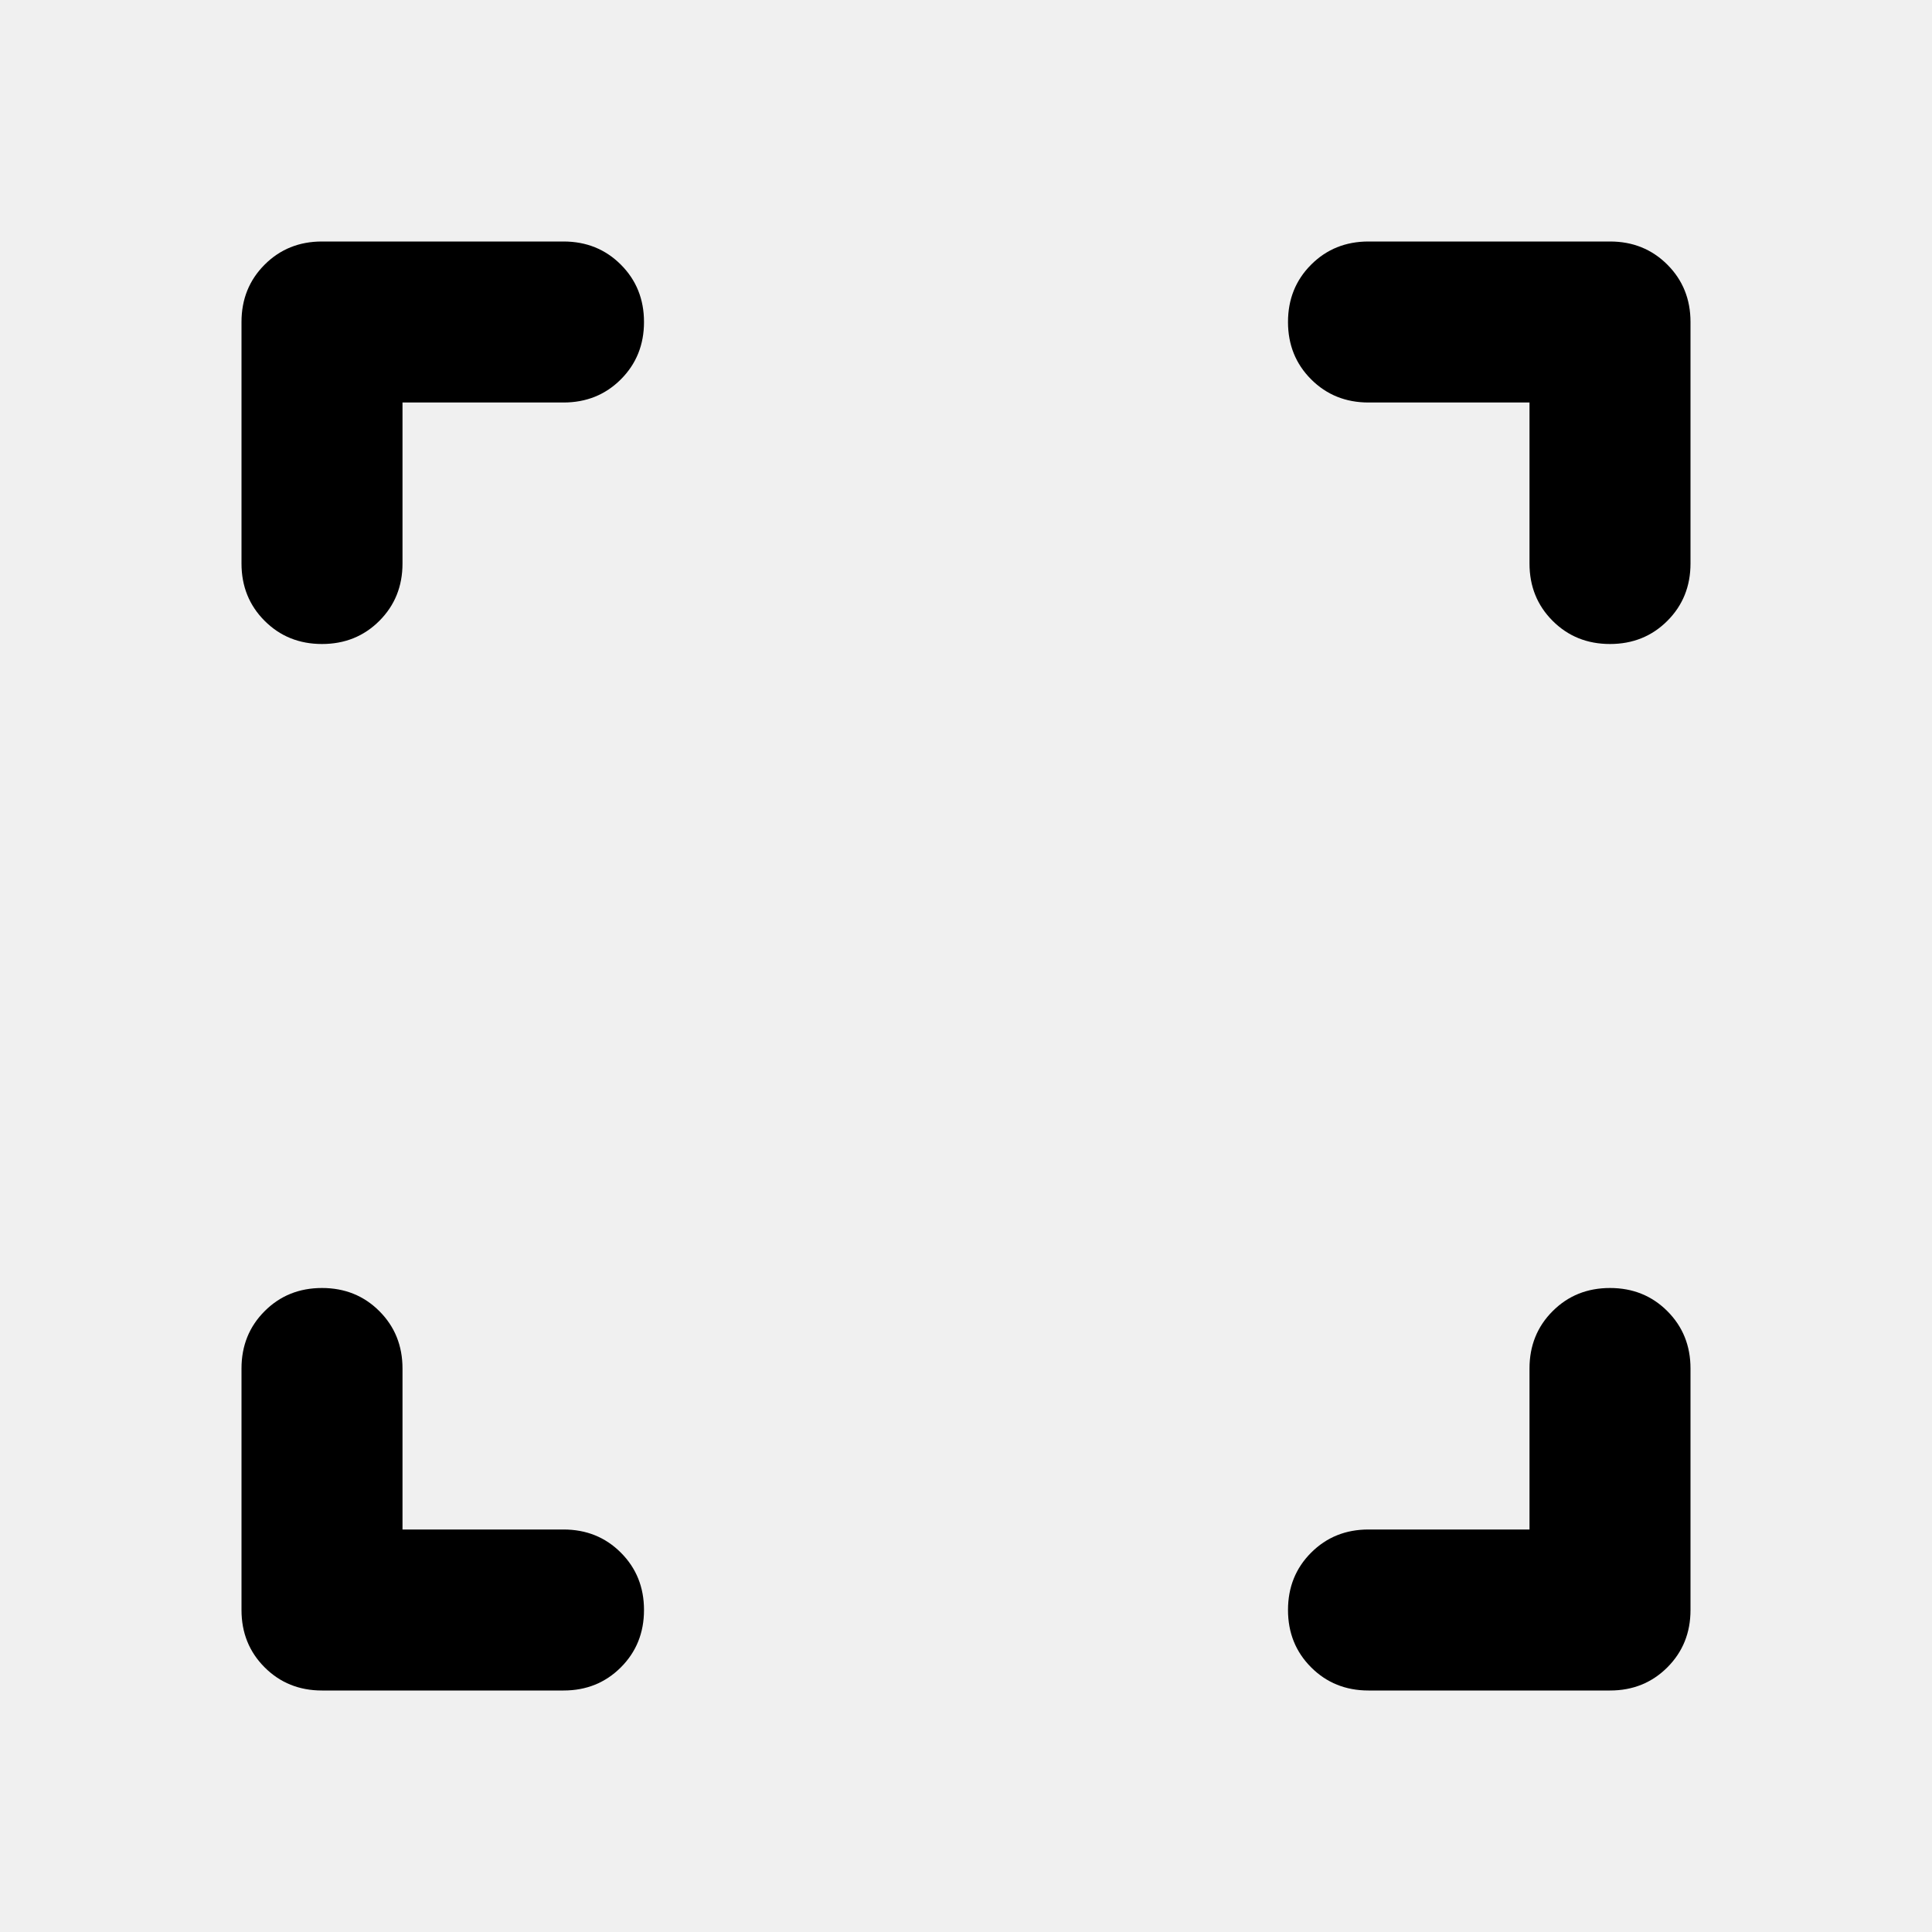
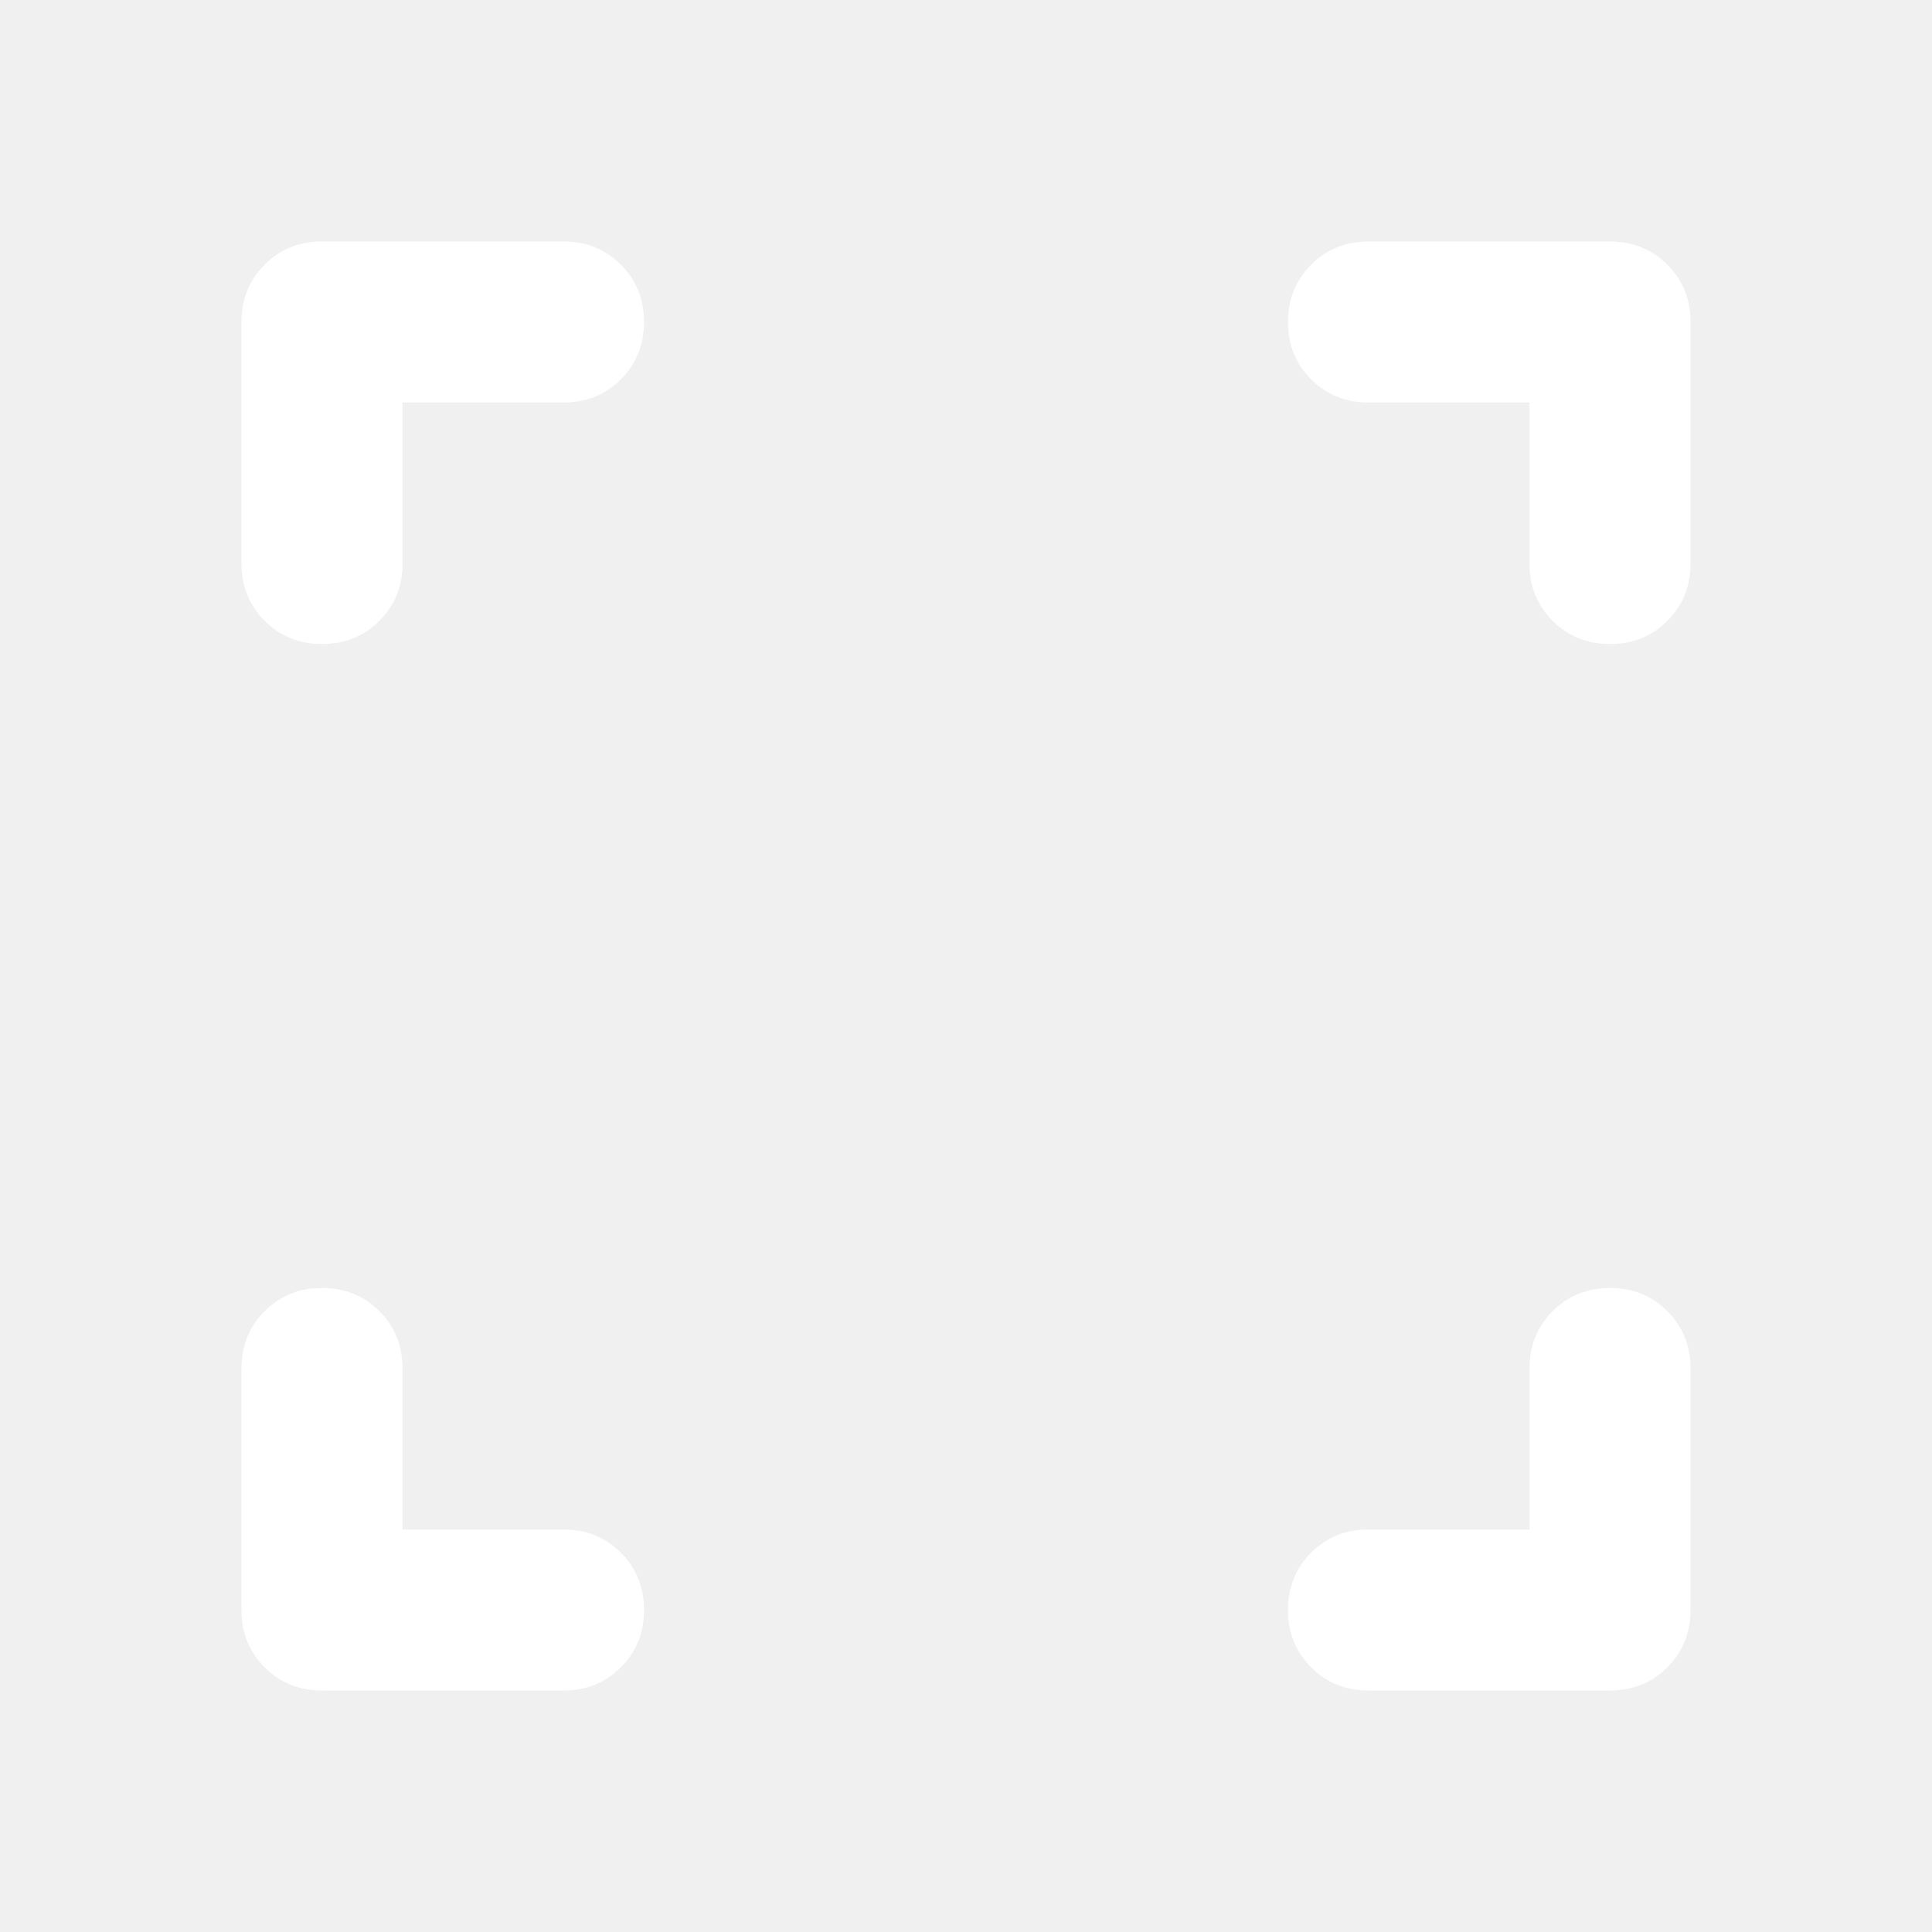
<svg xmlns="http://www.w3.org/2000/svg" height="24" viewBox="0 -960 960 960" width="24">
-   <path d="M200-200h80q17 0 28.5 11.5T320-160q0 17-11.5 28.5T280-120H160q-17 0-28.5-11.5T120-160v-120q0-17 11.5-28.5T160-320q17 0 28.5 11.5T200-280v80Zm560 0v-80q0-17 11.5-28.5T800-320q17 0 28.5 11.5T840-280v120q0 17-11.5 28.5T800-120H680q-17 0-28.5-11.5T640-160q0-17 11.5-28.5T680-200h80ZM200-760v80q0 17-11.5 28.5T160-640q-17 0-28.5-11.5T120-680v-120q0-17 11.5-28.5T160-840h120q17 0 28.5 11.5T320-800q0 17-11.5 28.5T280-760h-80Zm560 0h-80q-17 0-28.5-11.5T640-800q0-17 11.5-28.5T680-840h120q17 0 28.5 11.5T840-800v120q0 17-11.5 28.5T800-640q-17 0-28.5-11.5T760-680v-80Z" />
+   <path d="M200-200h80q17 0 28.5 11.5T320-160q0 17-11.5 28.5T280-120H160q-17 0-28.5-11.5T120-160v-120q0-17 11.5-28.5T160-320q17 0 28.5 11.5T200-280v80Zm560 0v-80q0-17 11.5-28.5T800-320q17 0 28.5 11.5T840-280v120q0 17-11.5 28.5T800-120H680q-17 0-28.5-11.5T640-160q0-17 11.5-28.5T680-200h80ZM200-760v80q0 17-11.5 28.5T160-640q-17 0-28.5-11.5T120-680v-120q0-17 11.5-28.5T160-840h120q17 0 28.5 11.5T320-800q0 17-11.5 28.5T280-760h-80Zm560 0h-80q-17 0-28.5-11.5T640-800q0-17 11.5-28.5T680-840h120q17 0 28.5 11.5T840-800v120q0 17-11.5 28.5T800-640q-17 0-28.5-11.5T760-680v-80Z" fill="white" />
</svg>
